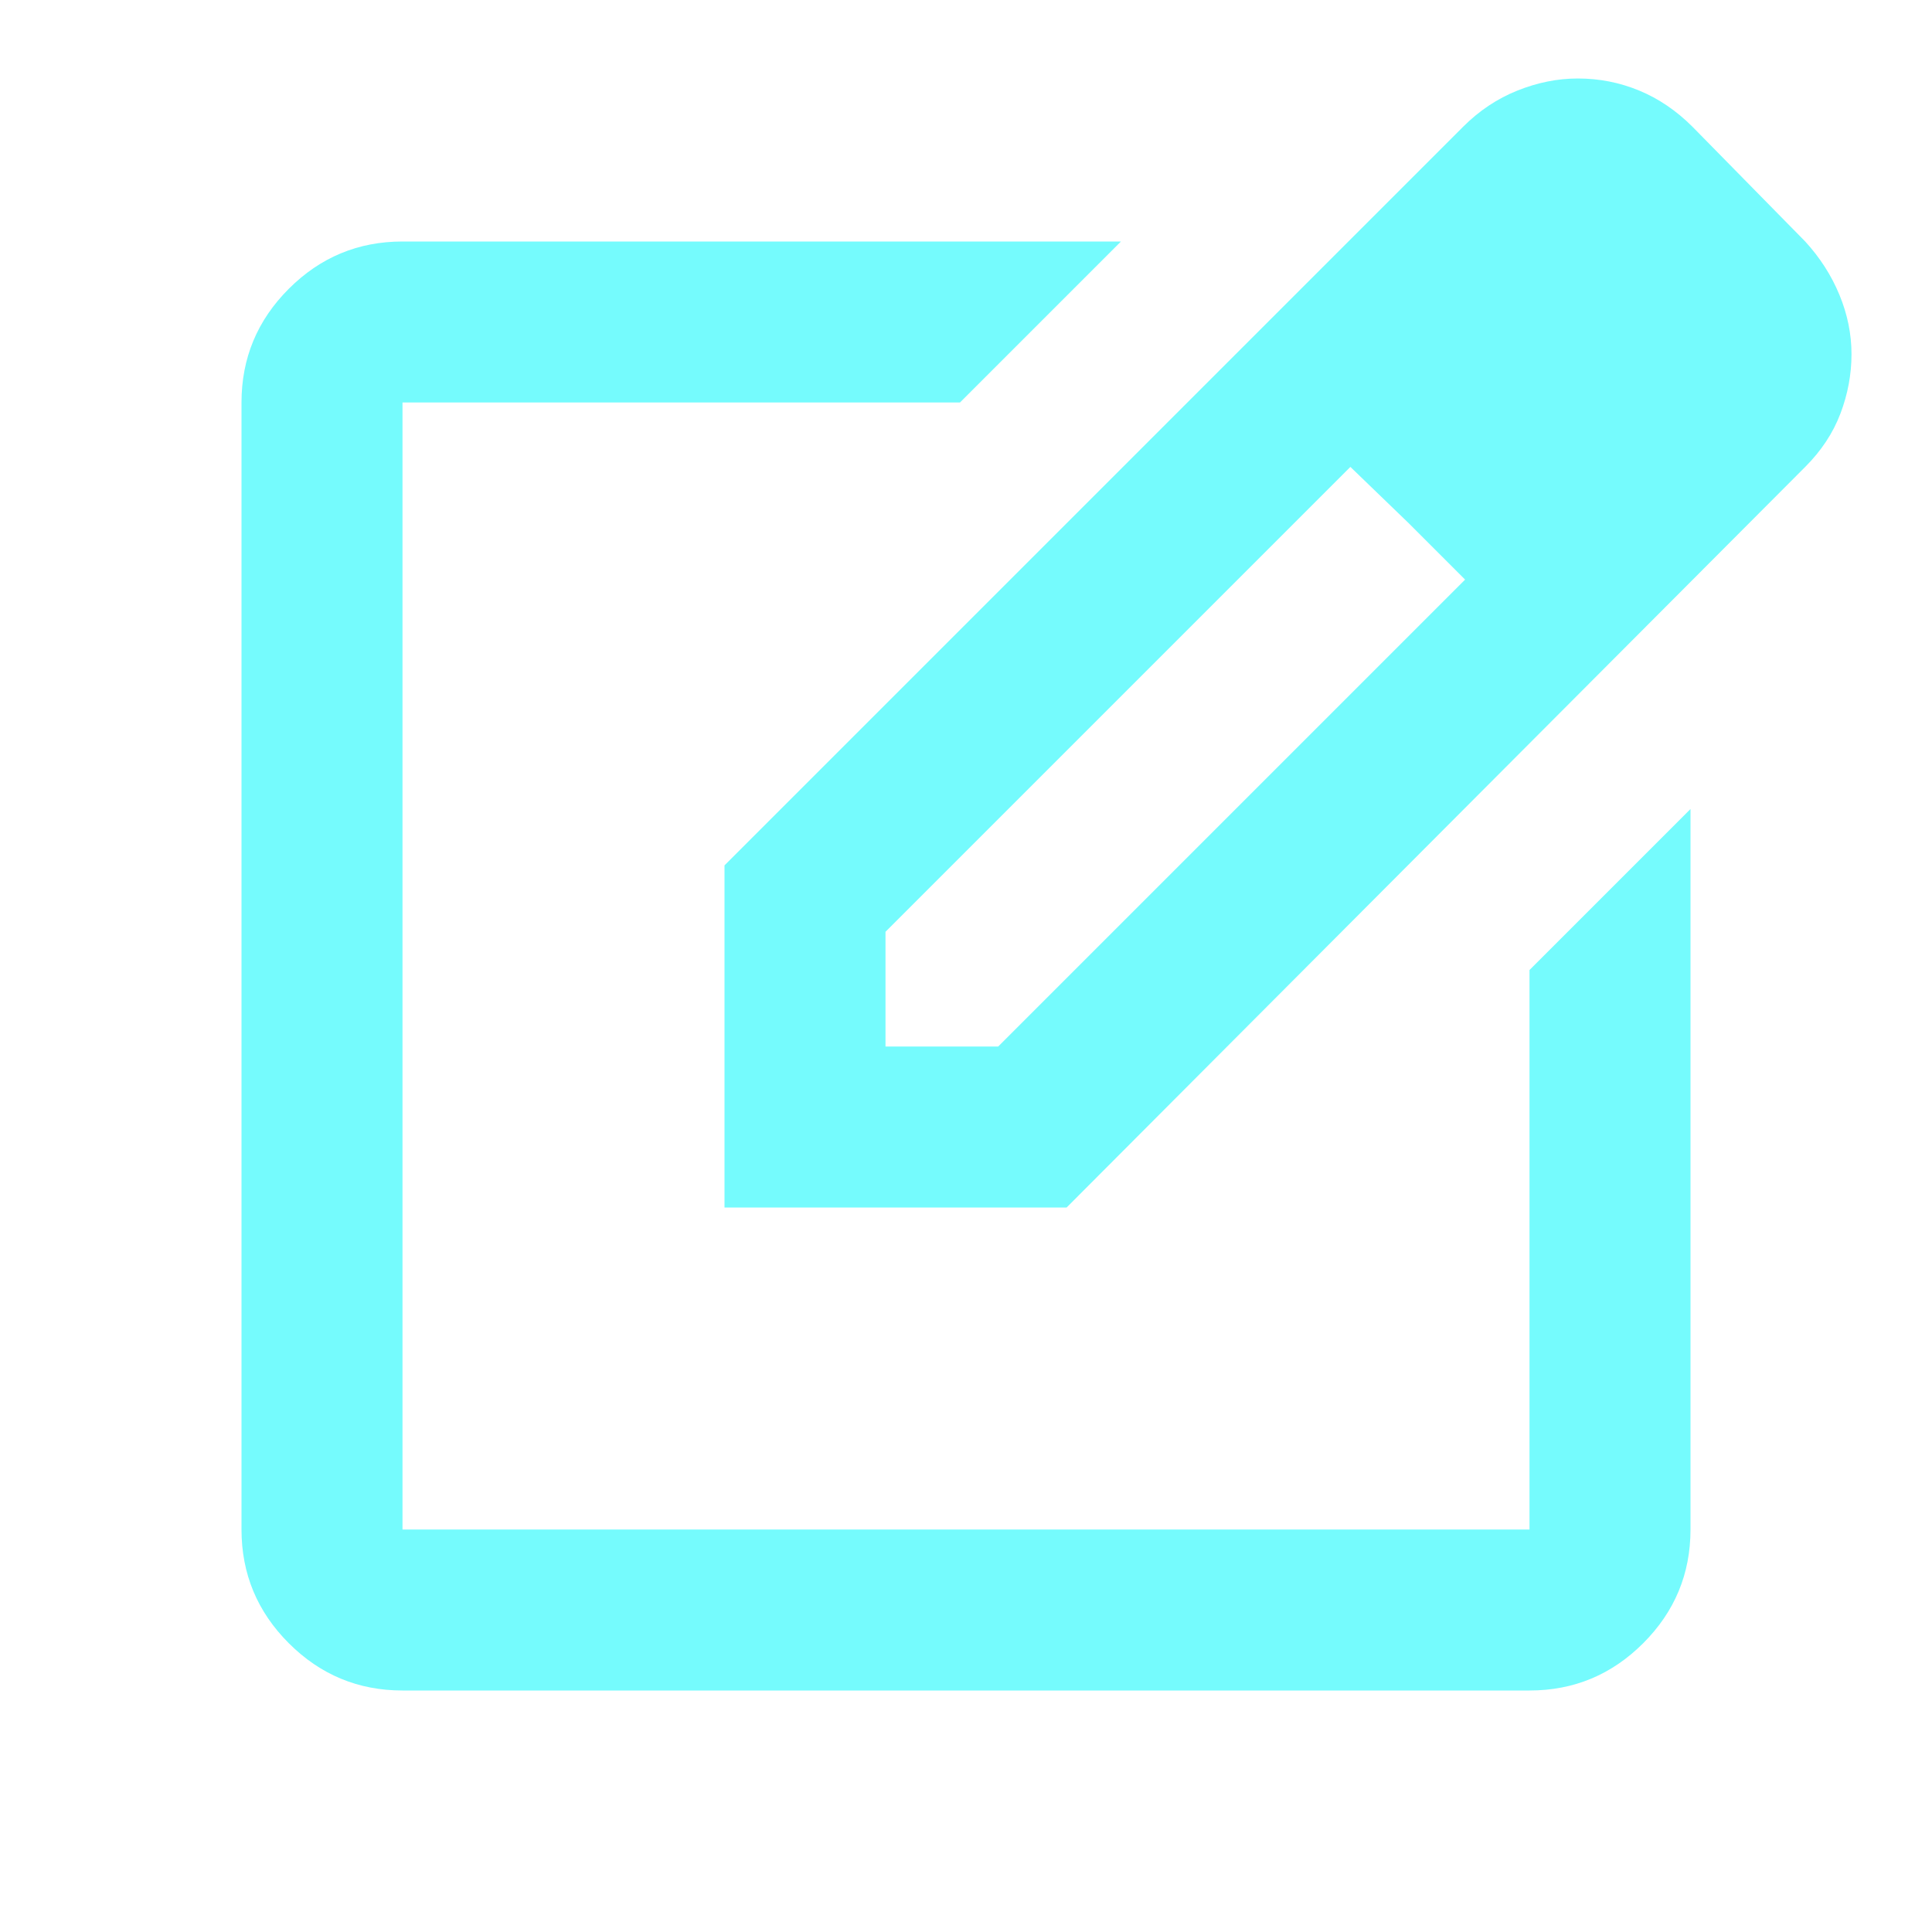
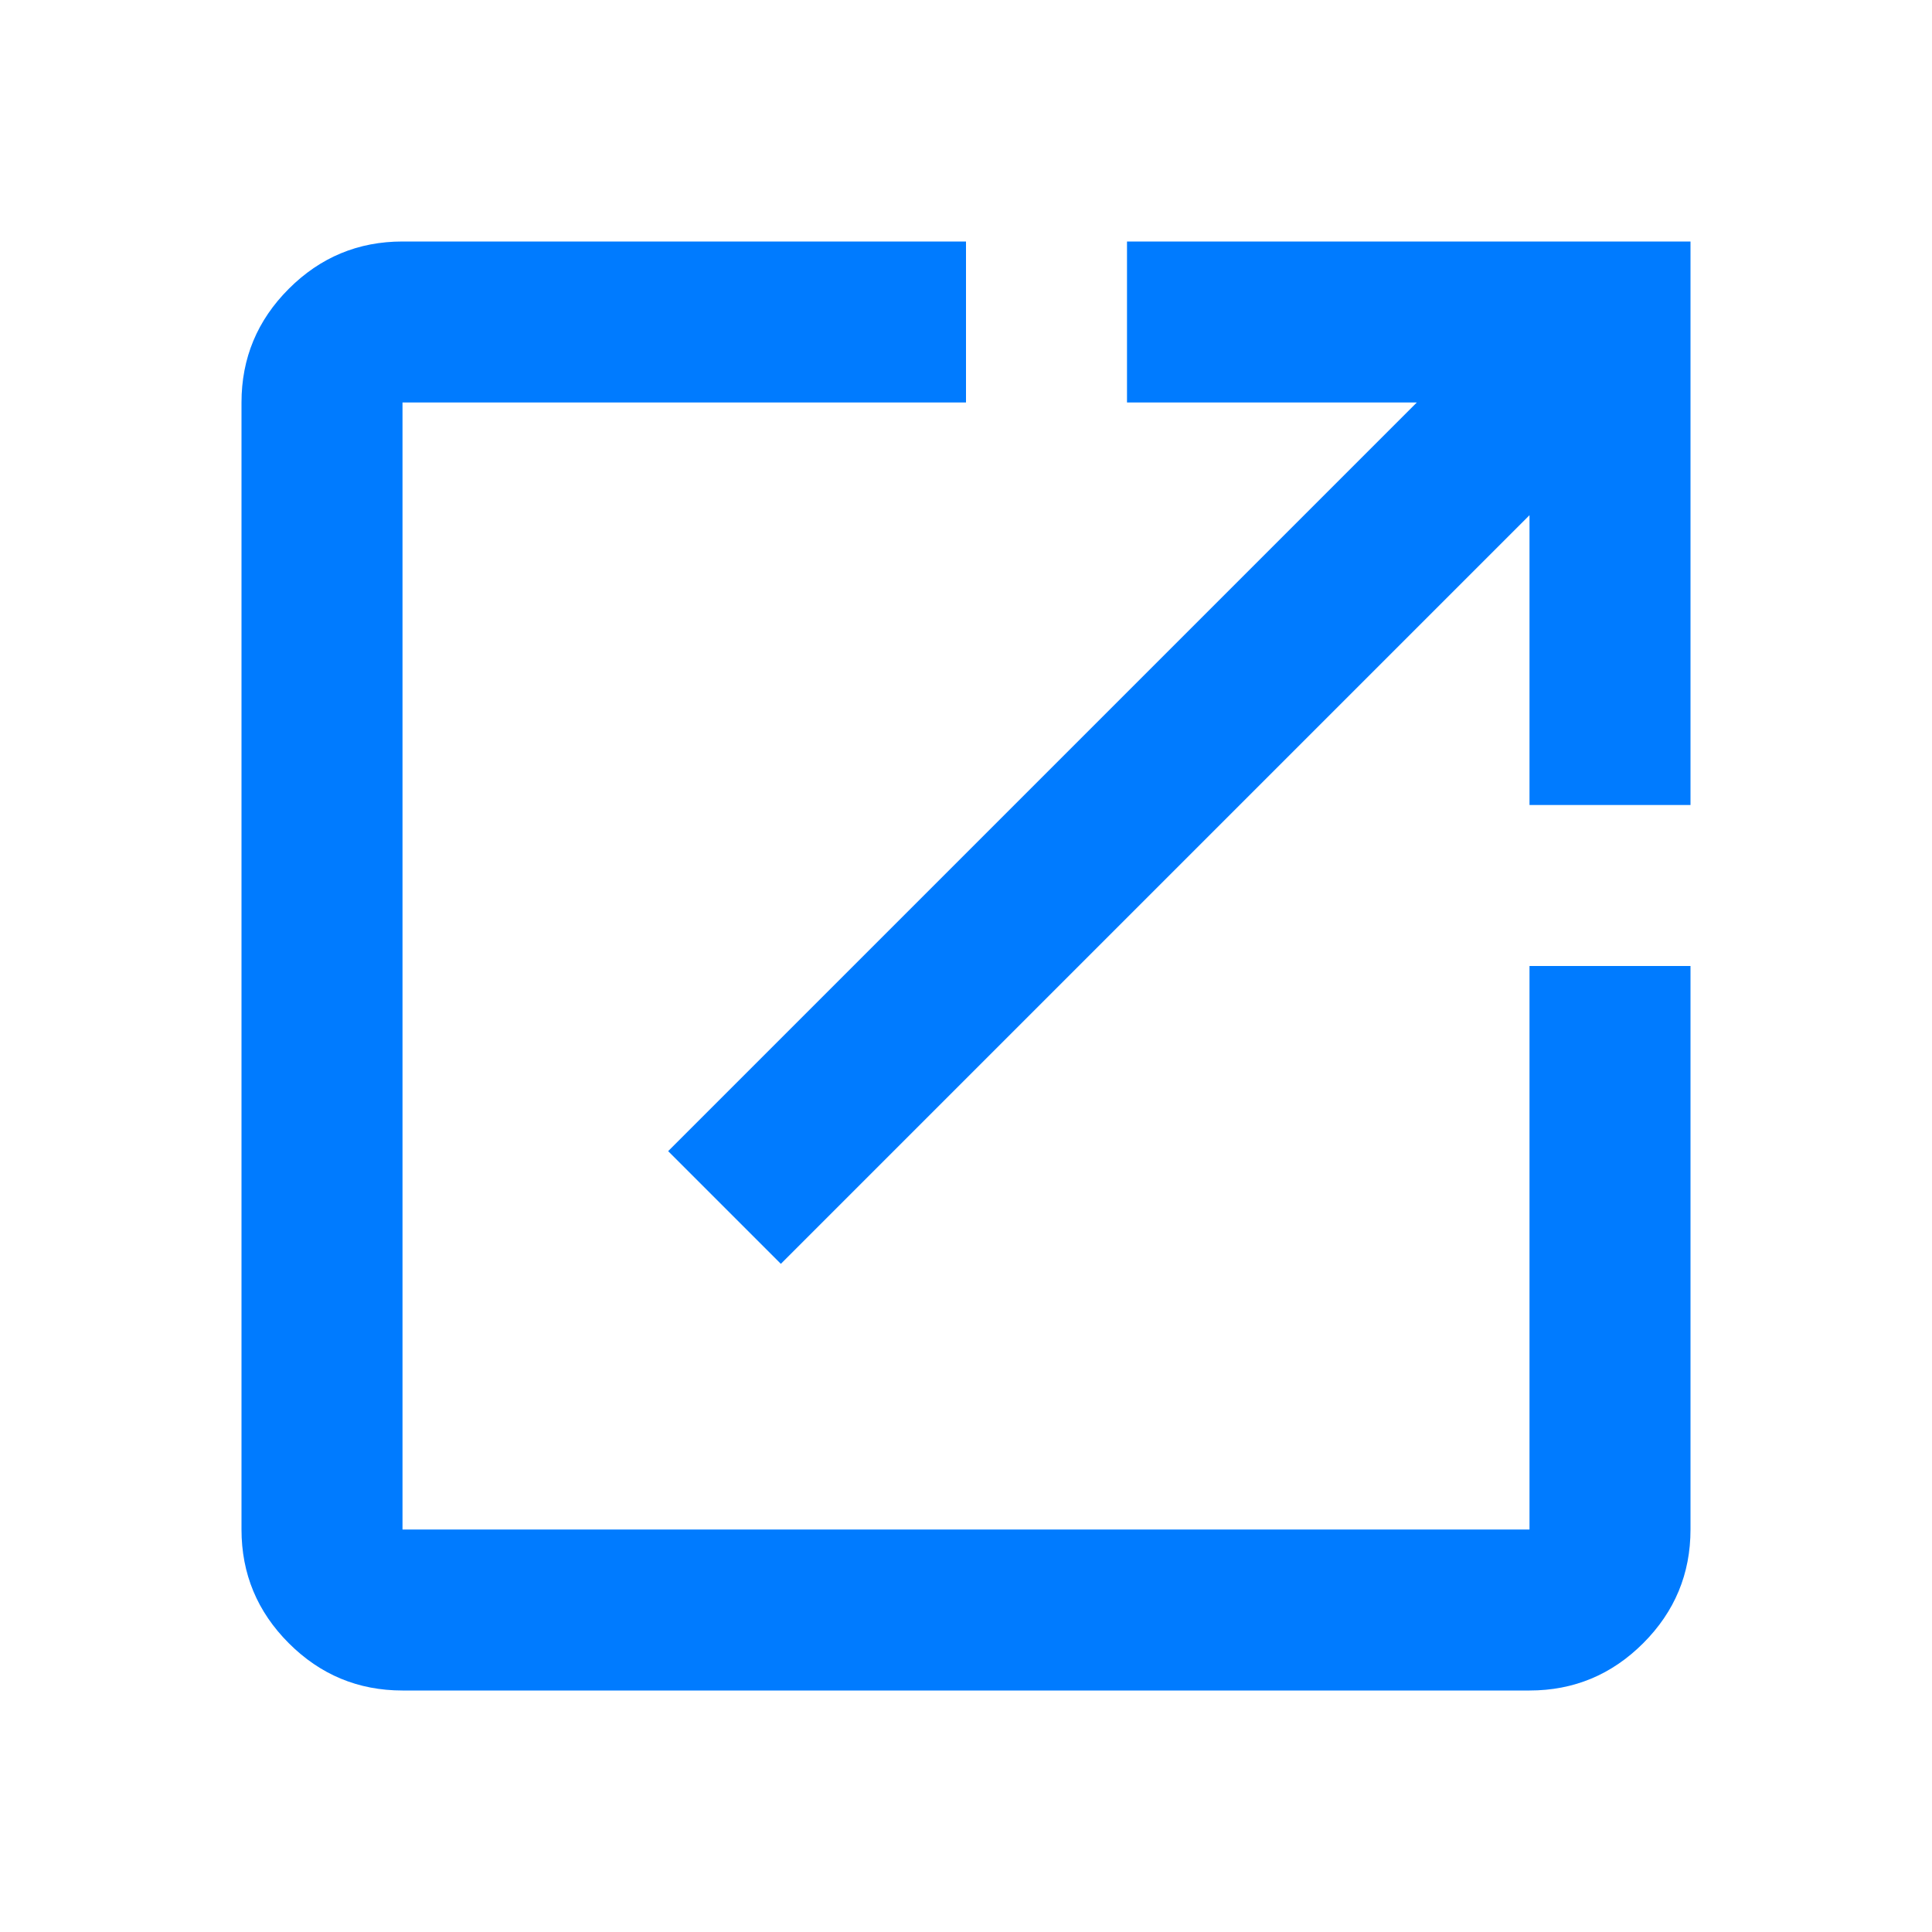
- <svg xmlns="http://www.w3.org/2000/svg" height="24px" viewBox="0 -960 960 960" width="24px" fill="#75FBFD">
-   <path d="M200-120q-33 0-56.5-23.5T120-200v-560q0-33 23.5-56.5T200-840h357l-80 80H200v560h560v-278l80-80v358q0 33-23.5 56.5T760-120H200Zm280-360ZM360-360v-170l367-367q12-12 27-18t30-6q16 0 30.5 6t26.5 18l56 57q11 12 17 26.5t6 29.5q0 15-5.5 29.5T897-728L530-360H360Zm481-424-56-56 56 56ZM440-440h56l232-232-28-28-29-28-231 231v57Zm260-260-29-28 29 28 28 28-28-28Z" />
+ <svg xmlns="http://www.w3.org/2000/svg" height="24px" viewBox="0 -960 960 960" width="24px" fill="#007bff">
+   <path d="M200-120q-33 0-56.5-23.5T120-200v-560q0-33 23.5-56.5T200-840h280v80H200v560h560v-280h80v280q0 33-23.5 56.5T760-120H200Zm188-212-56-56 372-372H560v-80h280v280h-80v-144L388-332Z" />
</svg>
